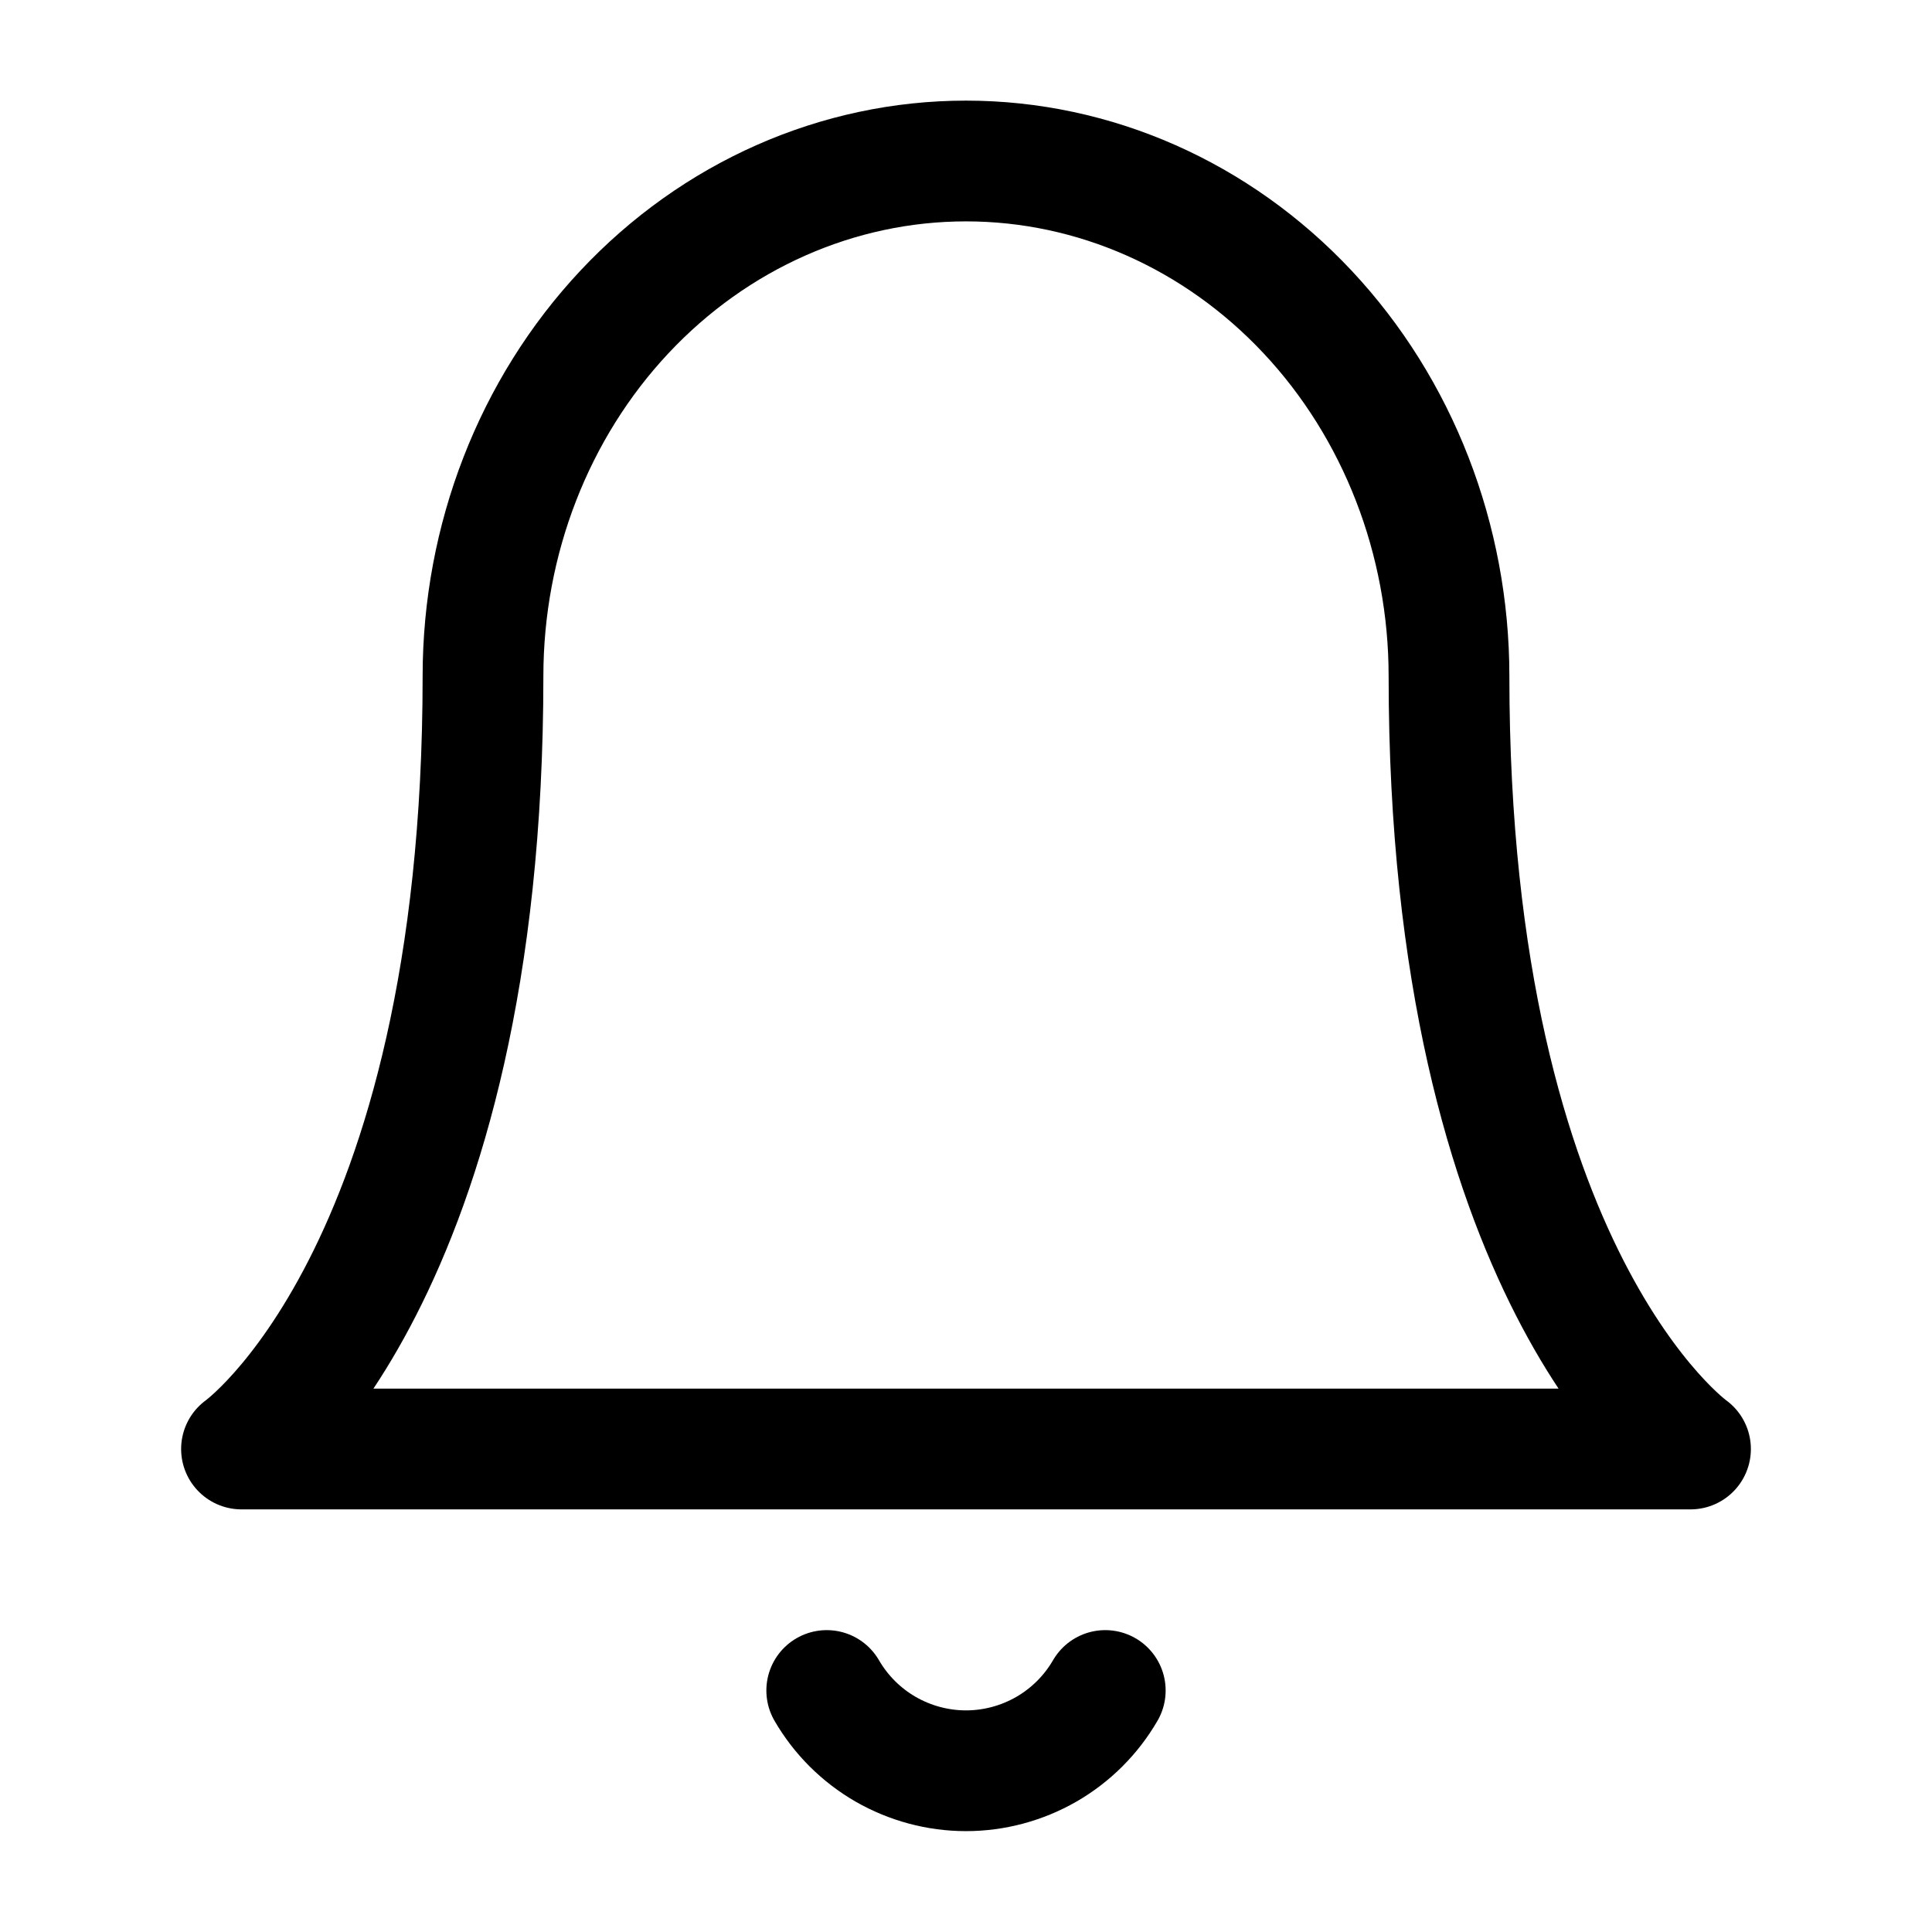
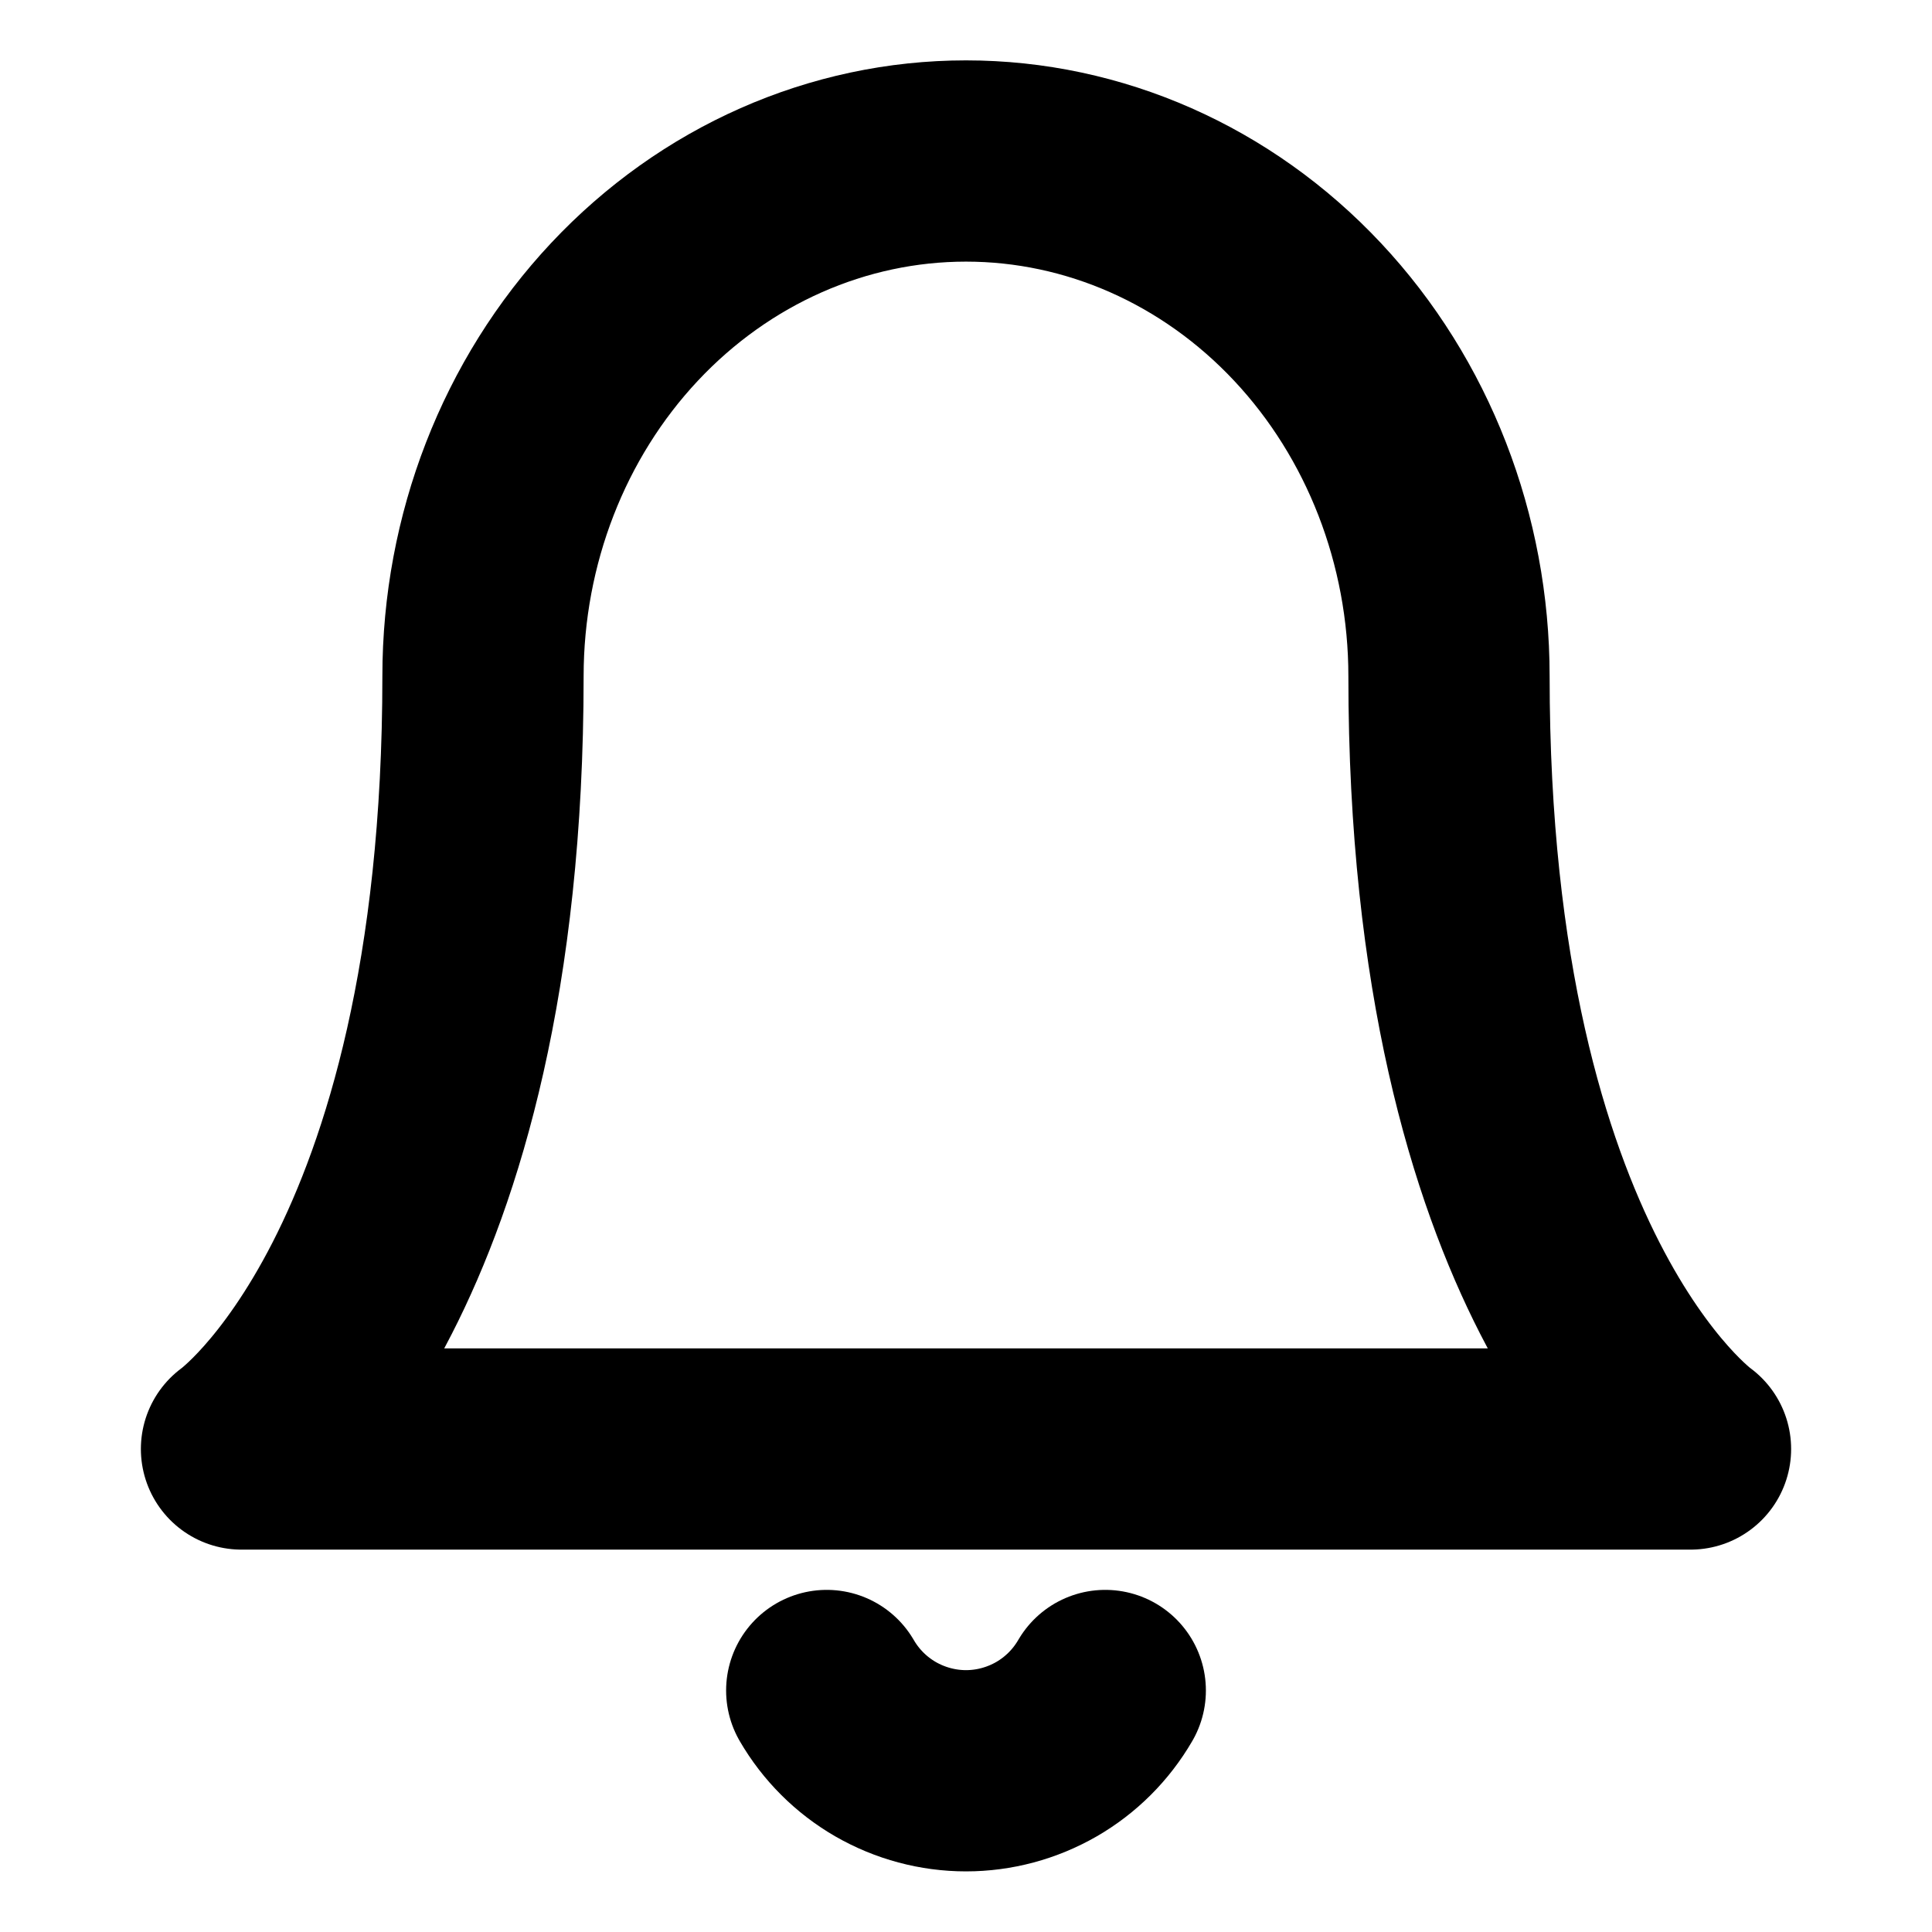
- <svg xmlns="http://www.w3.org/2000/svg" width="24px" height="24px" stroke-width="1.5" viewBox="0 0 24 24" fill="none" color="#000000">
-   <path d="M18 8.4C18 6.703 17.368 5.075 16.243 3.875C15.117 2.674 13.591 2 12 2C10.409 2 8.883 2.674 7.757 3.875C6.632 5.075 6 6.703 6 8.4C6 15.867 3 18 3 18H21C21 18 18 15.867 18 8.4Z" stroke="#000000" stroke-width="1.5" stroke-linecap="round" stroke-linejoin="round" />
-   <path d="M13.73 21C13.554 21.303 13.302 21.555 12.998 21.73C12.695 21.904 12.35 21.997 12 21.997C11.65 21.997 11.305 21.904 11.002 21.73C10.698 21.555 10.446 21.303 10.27 21" stroke="#000000" stroke-width="1.5" stroke-linecap="round" stroke-linejoin="round" />
+ <svg xmlns="http://www.w3.org/2000/svg" width="24px" height="24px" stroke-width="2.5" viewBox="0 0 24 24" fill="none" color="currentColor">
+   <path d="M18 8.4C18 6.703 17.368 5.075 16.243 3.875C15.117 2.674 13.591 2 12 2C10.409 2 8.883 2.674 7.757 3.875C6.632 5.075 6 6.703 6 8.4C6 15.867 3 18 3 18H21C21 18 18 15.867 18 8.4Z" stroke="currentColor" stroke-width="2.5" stroke-linecap="round" stroke-linejoin="round" />
+   <path d="M13.73 21C13.554 21.303 13.302 21.555 12.998 21.73C12.695 21.904 12.35 21.997 12 21.997C11.65 21.997 11.305 21.904 11.002 21.73C10.698 21.555 10.446 21.303 10.27 21" stroke="currentColor" stroke-width="2.5" stroke-linecap="round" stroke-linejoin="round" />
</svg>
